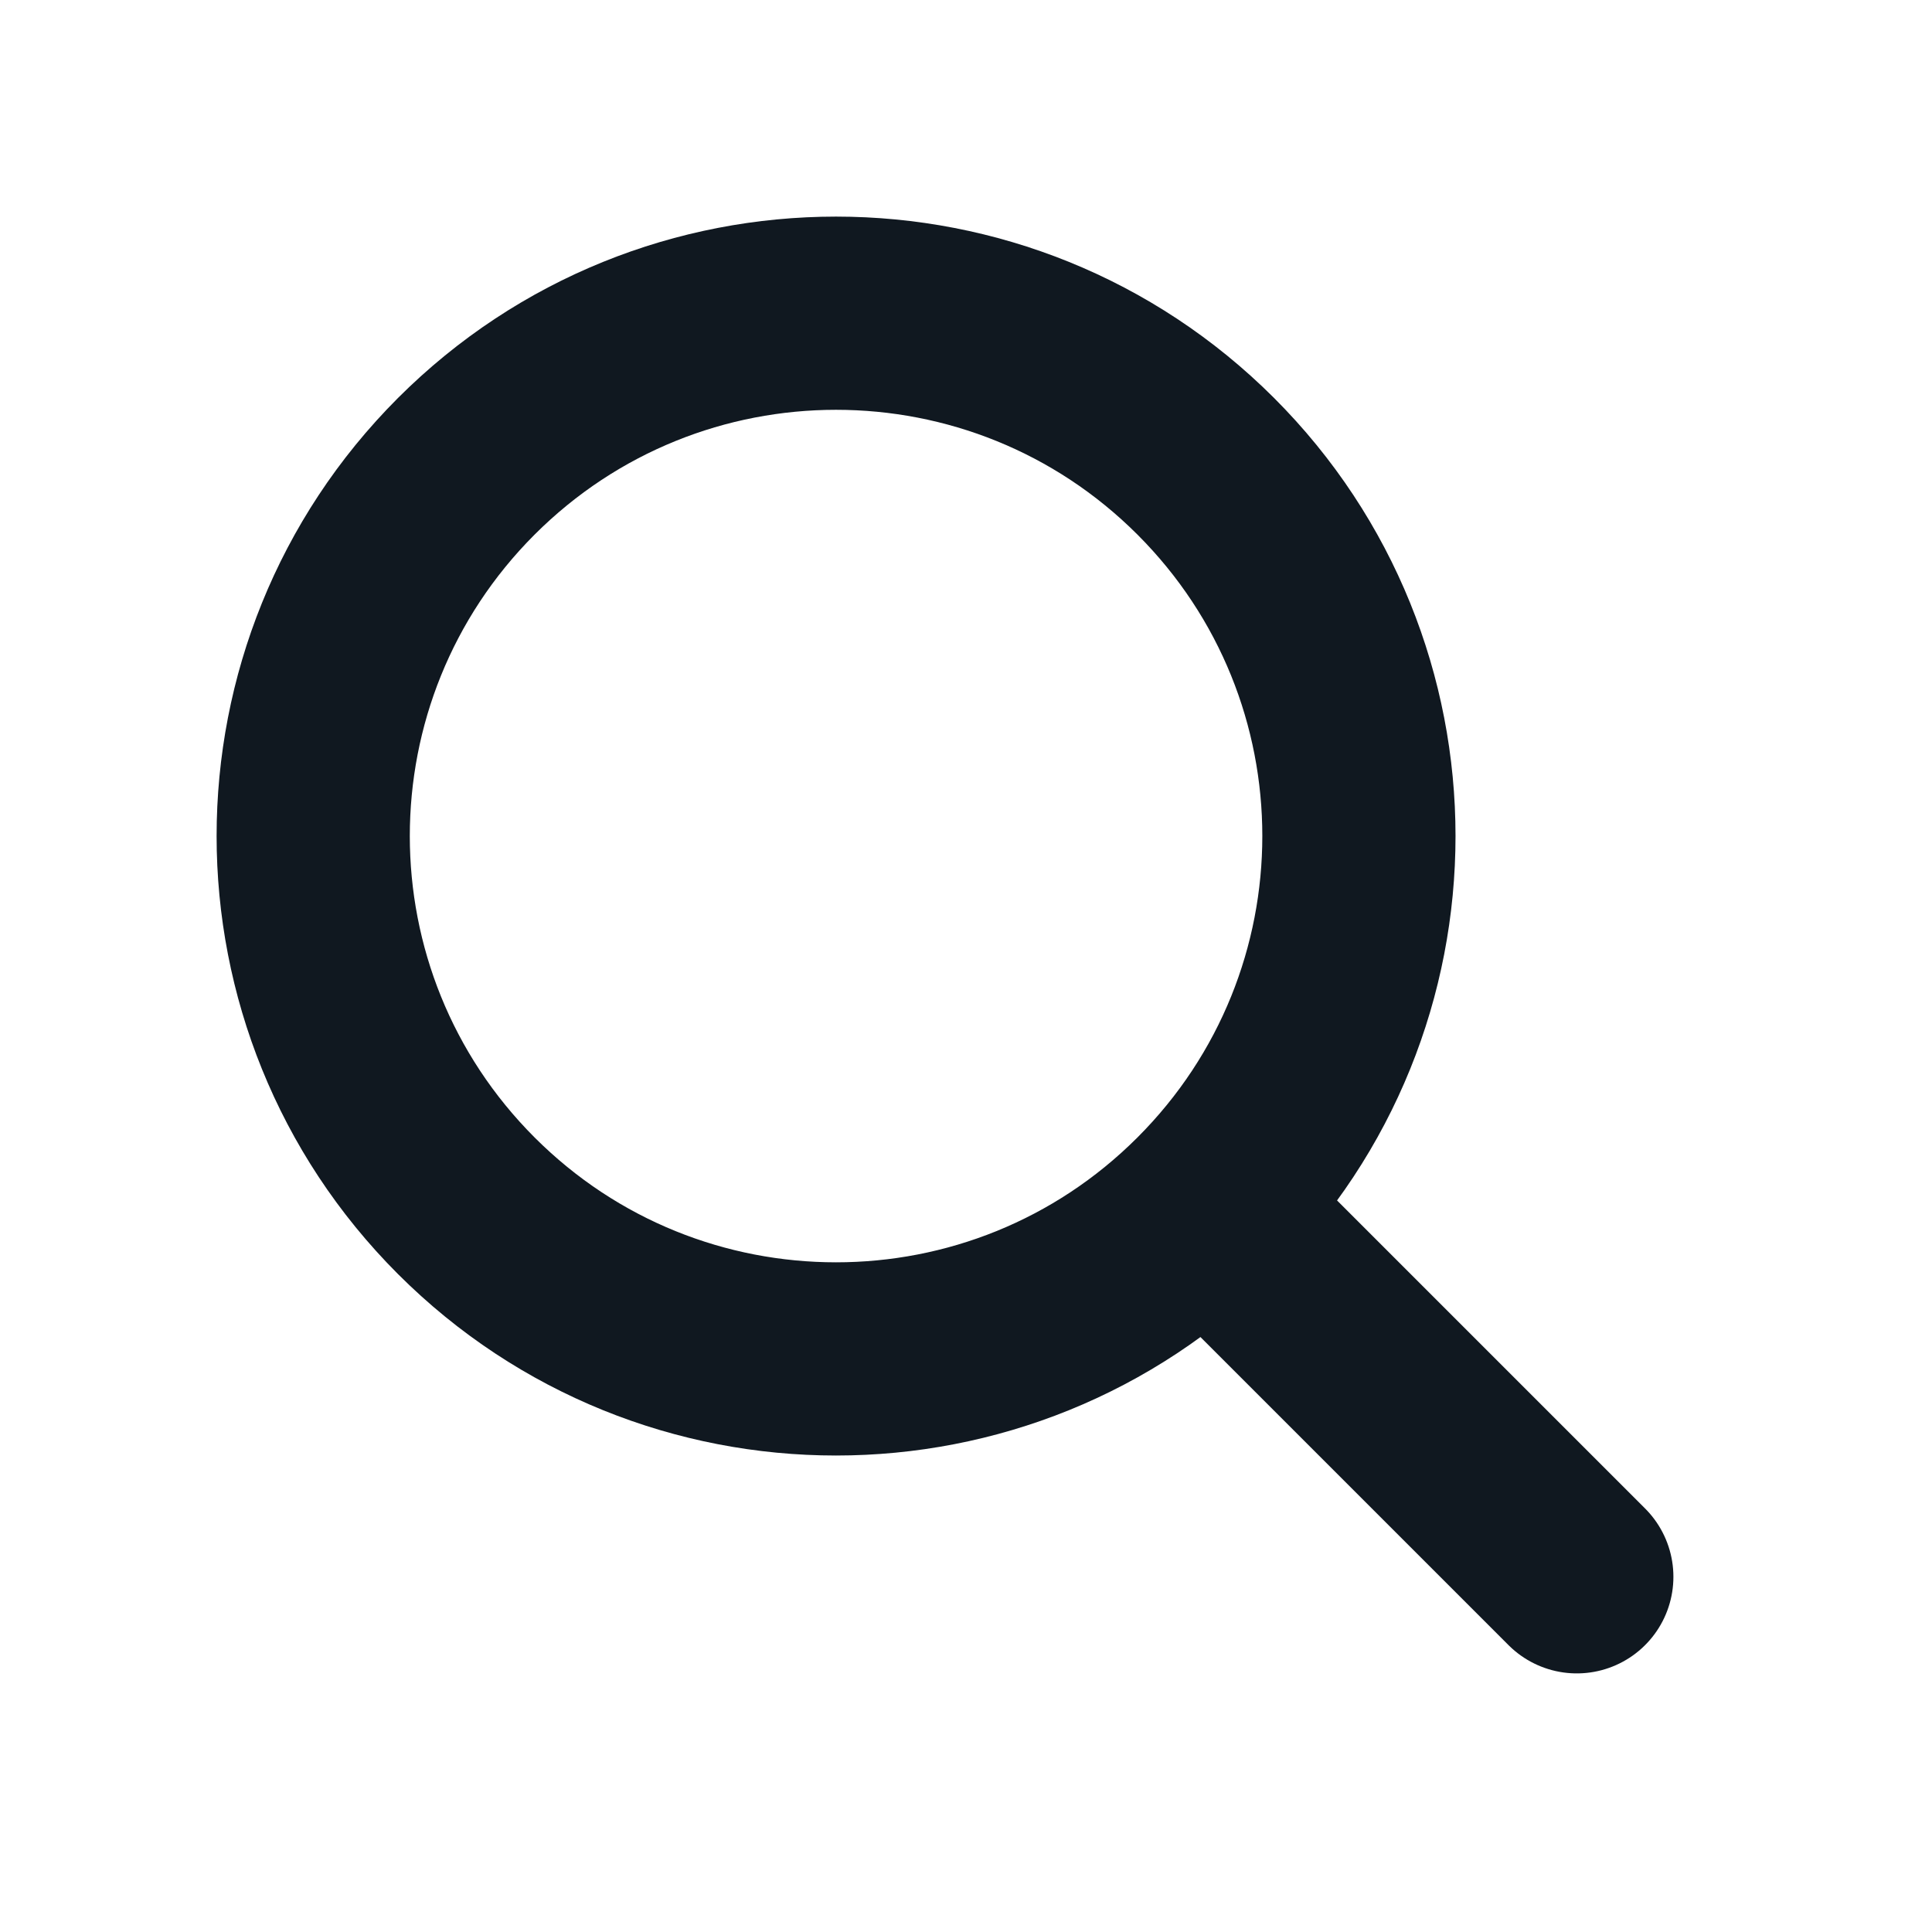
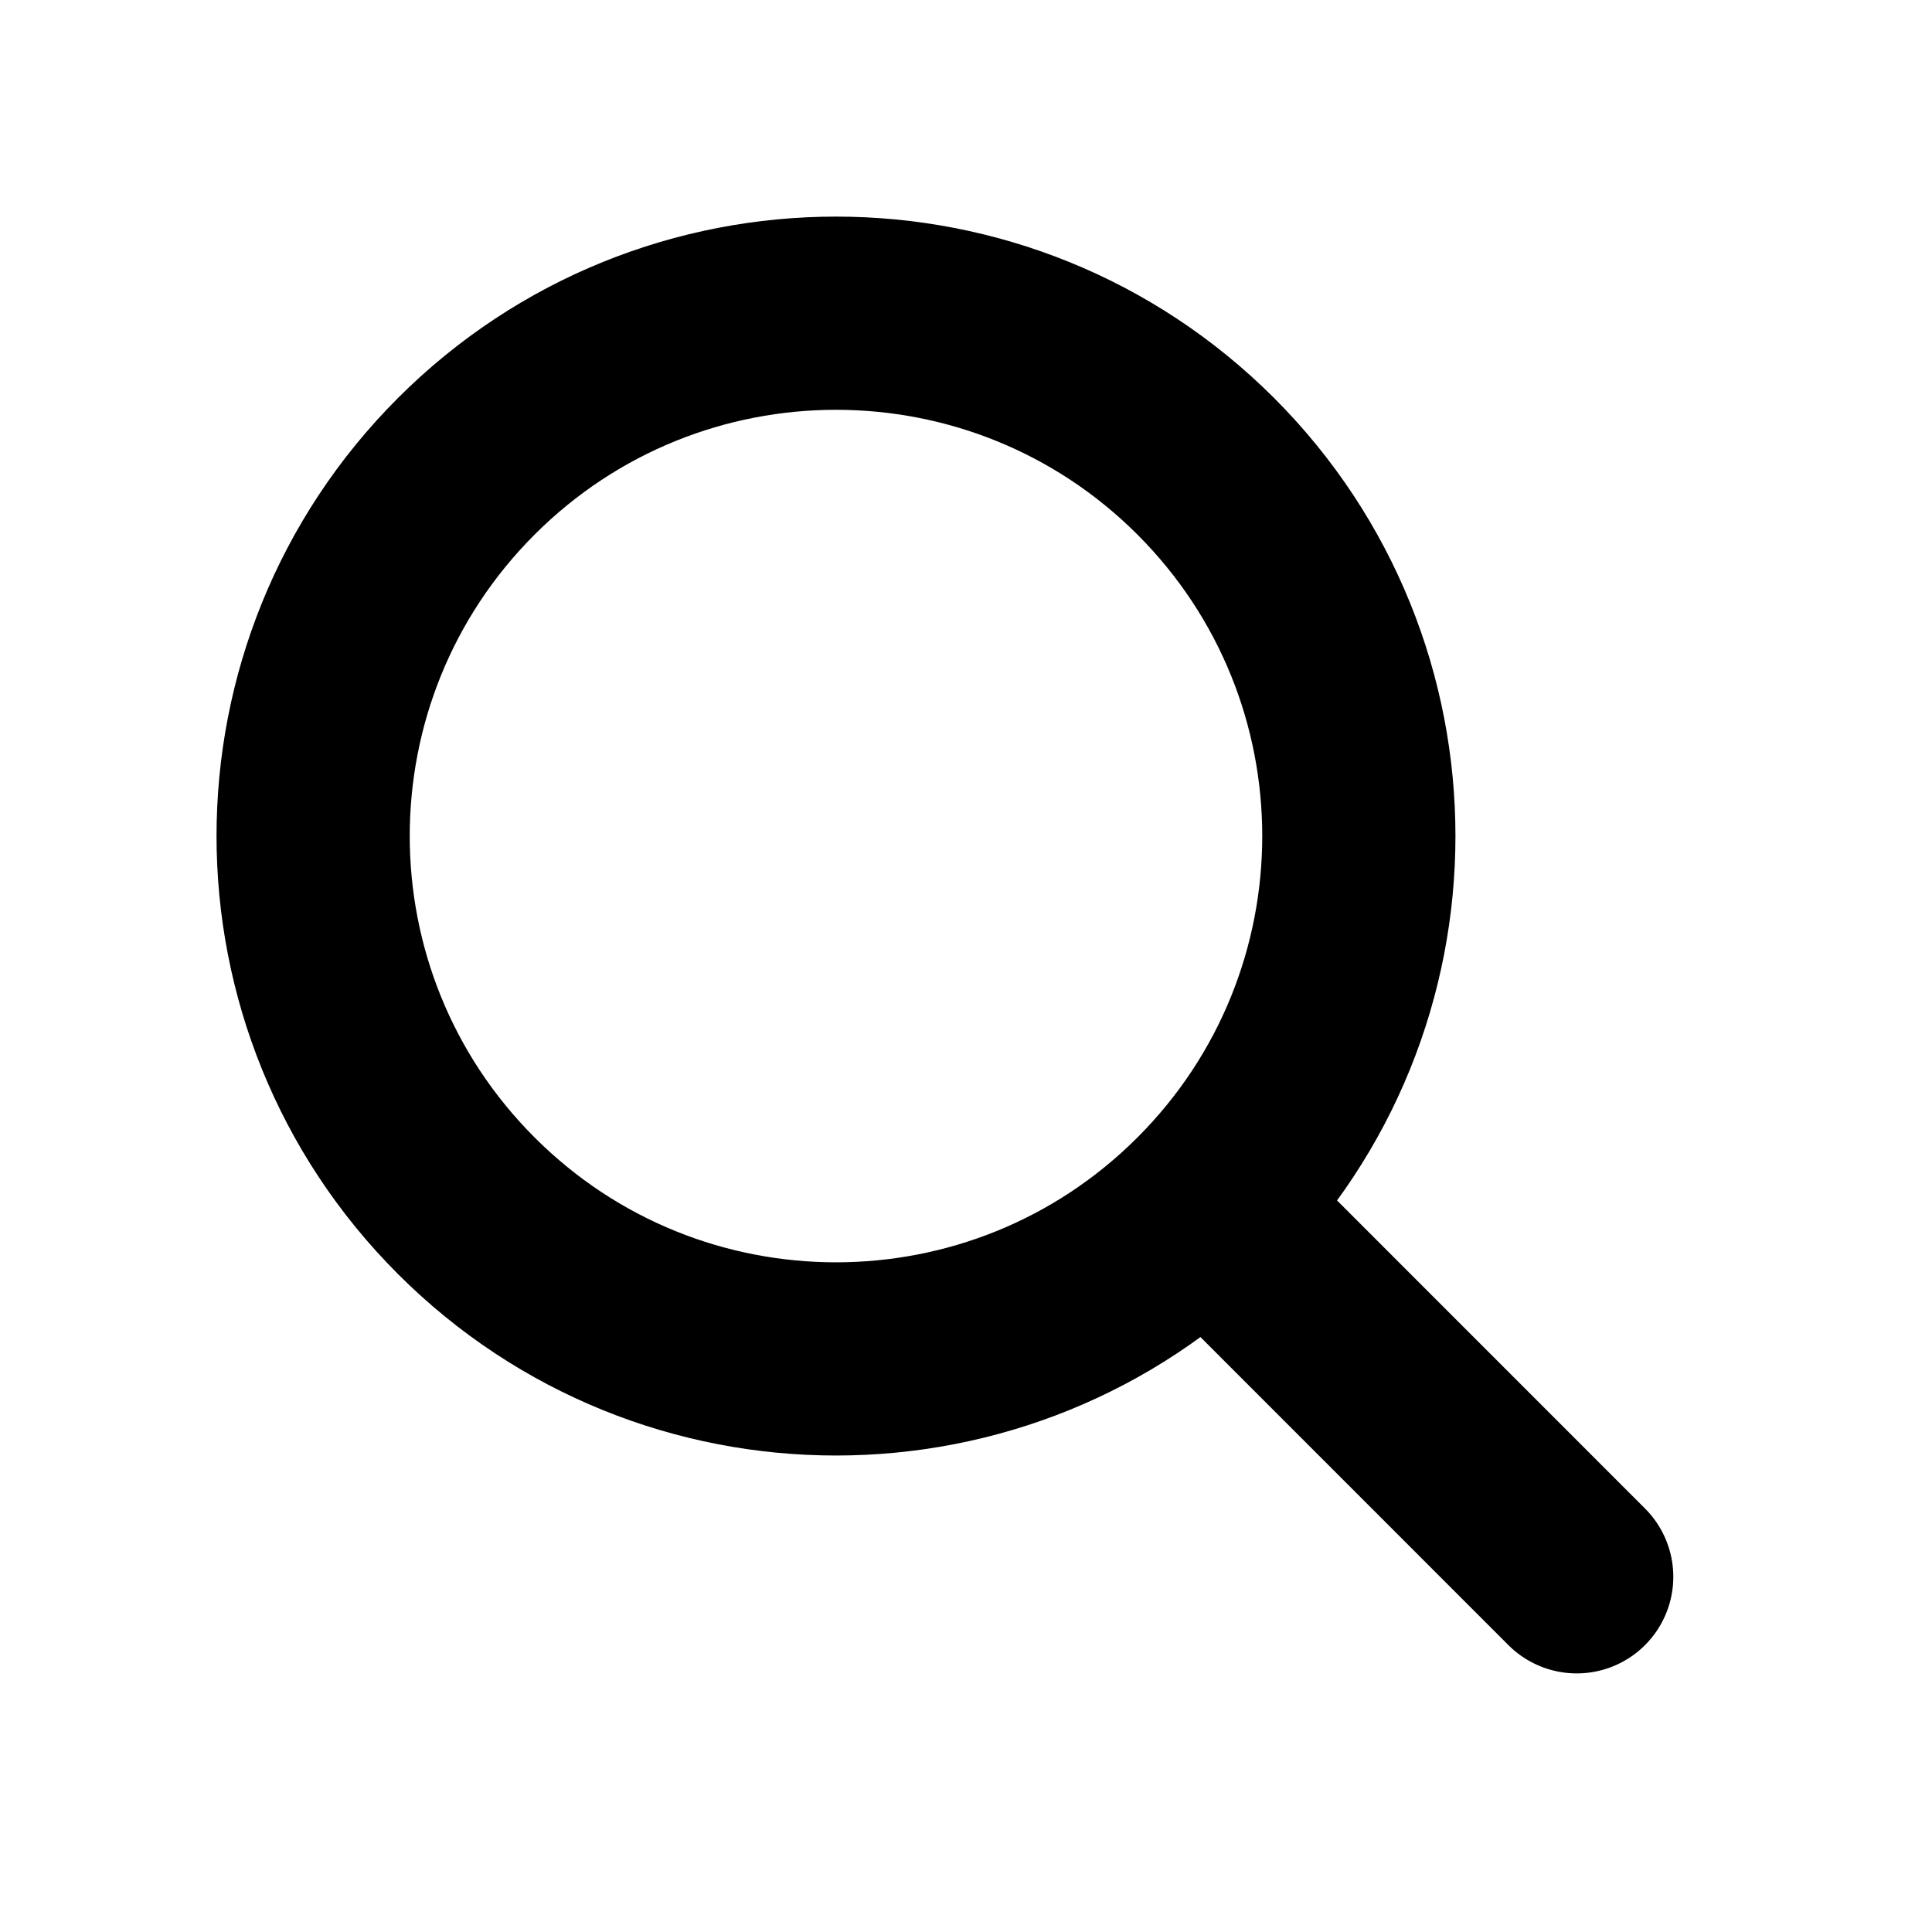
<svg xmlns="http://www.w3.org/2000/svg" width="20" height="20" viewBox="0 0 20 20" fill="none">
-   <path d="M12.482 12.482C10.368 14.596 6.941 14.596 4.827 12.482C2.714 10.368 2.714 6.941 4.827 4.827C6.941 2.714 10.368 2.714 12.482 4.827C14.596 6.941 14.596 10.368 12.482 12.482ZM12.482 12.482L16.323 16.323" stroke="#101820" stroke-width="2" stroke-linecap="round" />
+   <path d="M12.482 12.482C10.368 14.596 6.941 14.596 4.827 12.482C2.713 10.368 2.713 6.941 4.827 4.827C6.941 2.714 10.368 2.714 12.482 4.827C14.595 6.941 14.595 10.368 12.482 12.482ZM12.482 12.482L16.322 16.323" stroke="currentColor" stroke-width="2" stroke-linecap="round" />
</svg>
